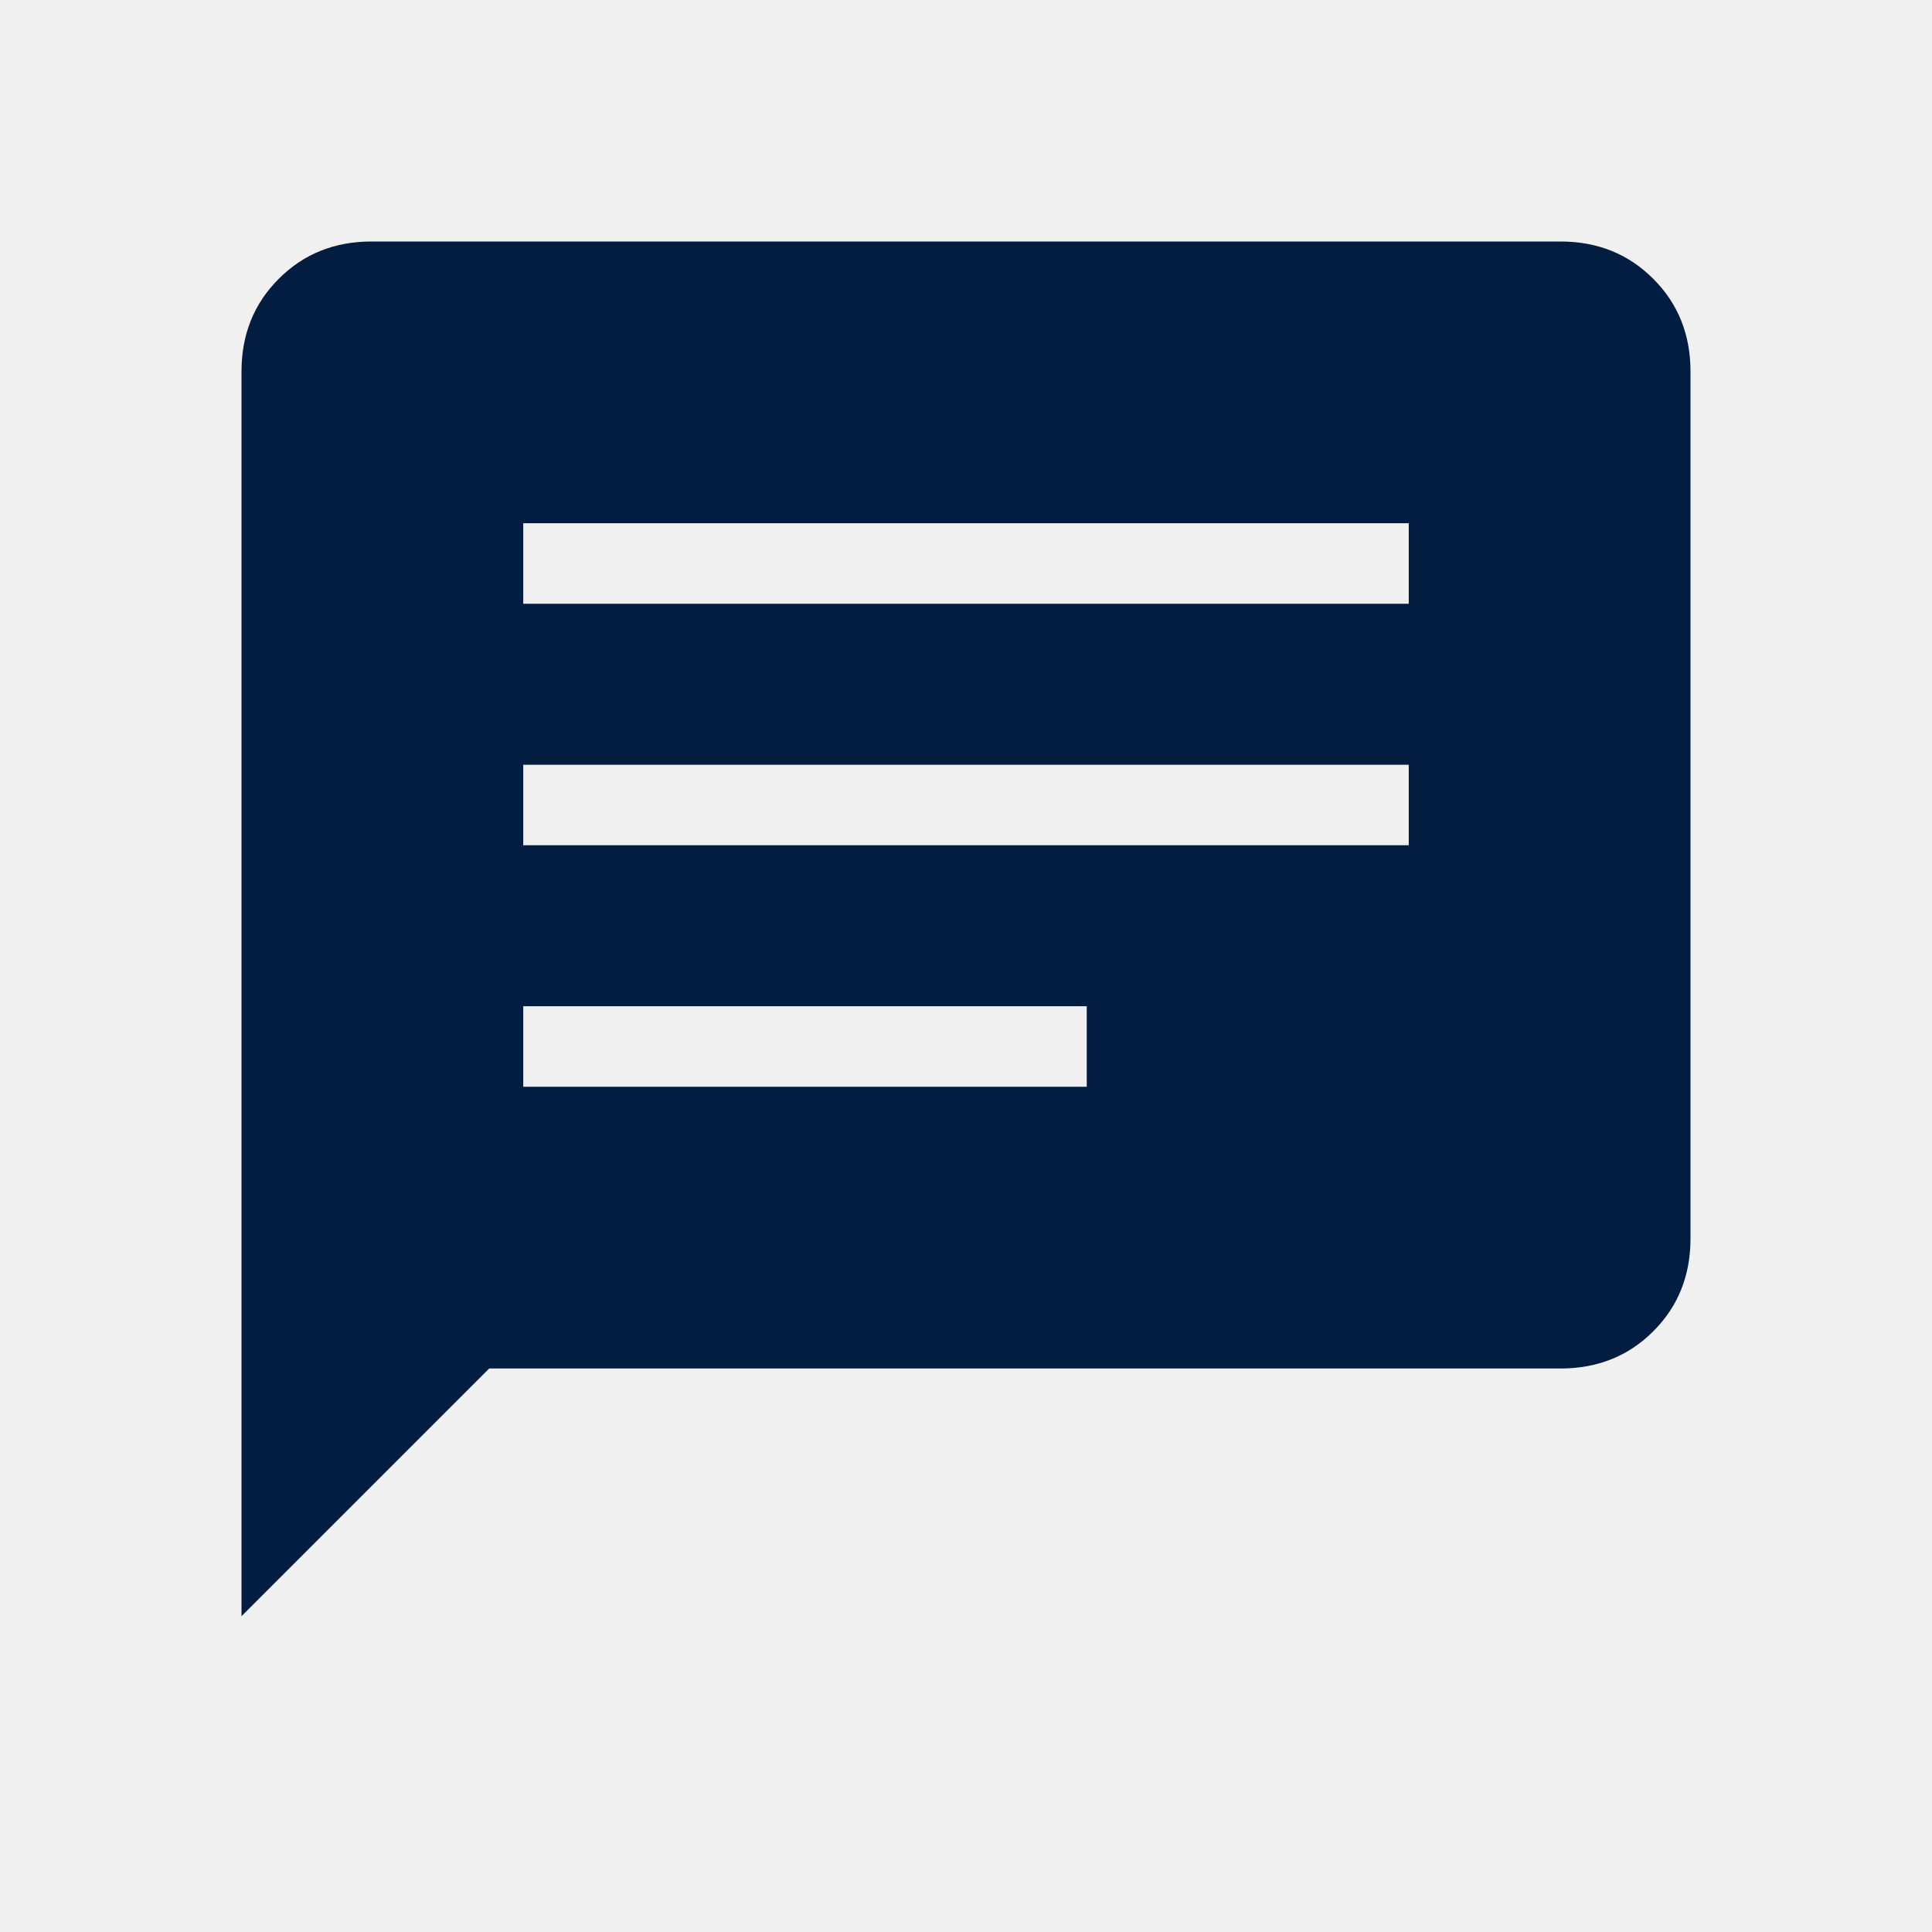
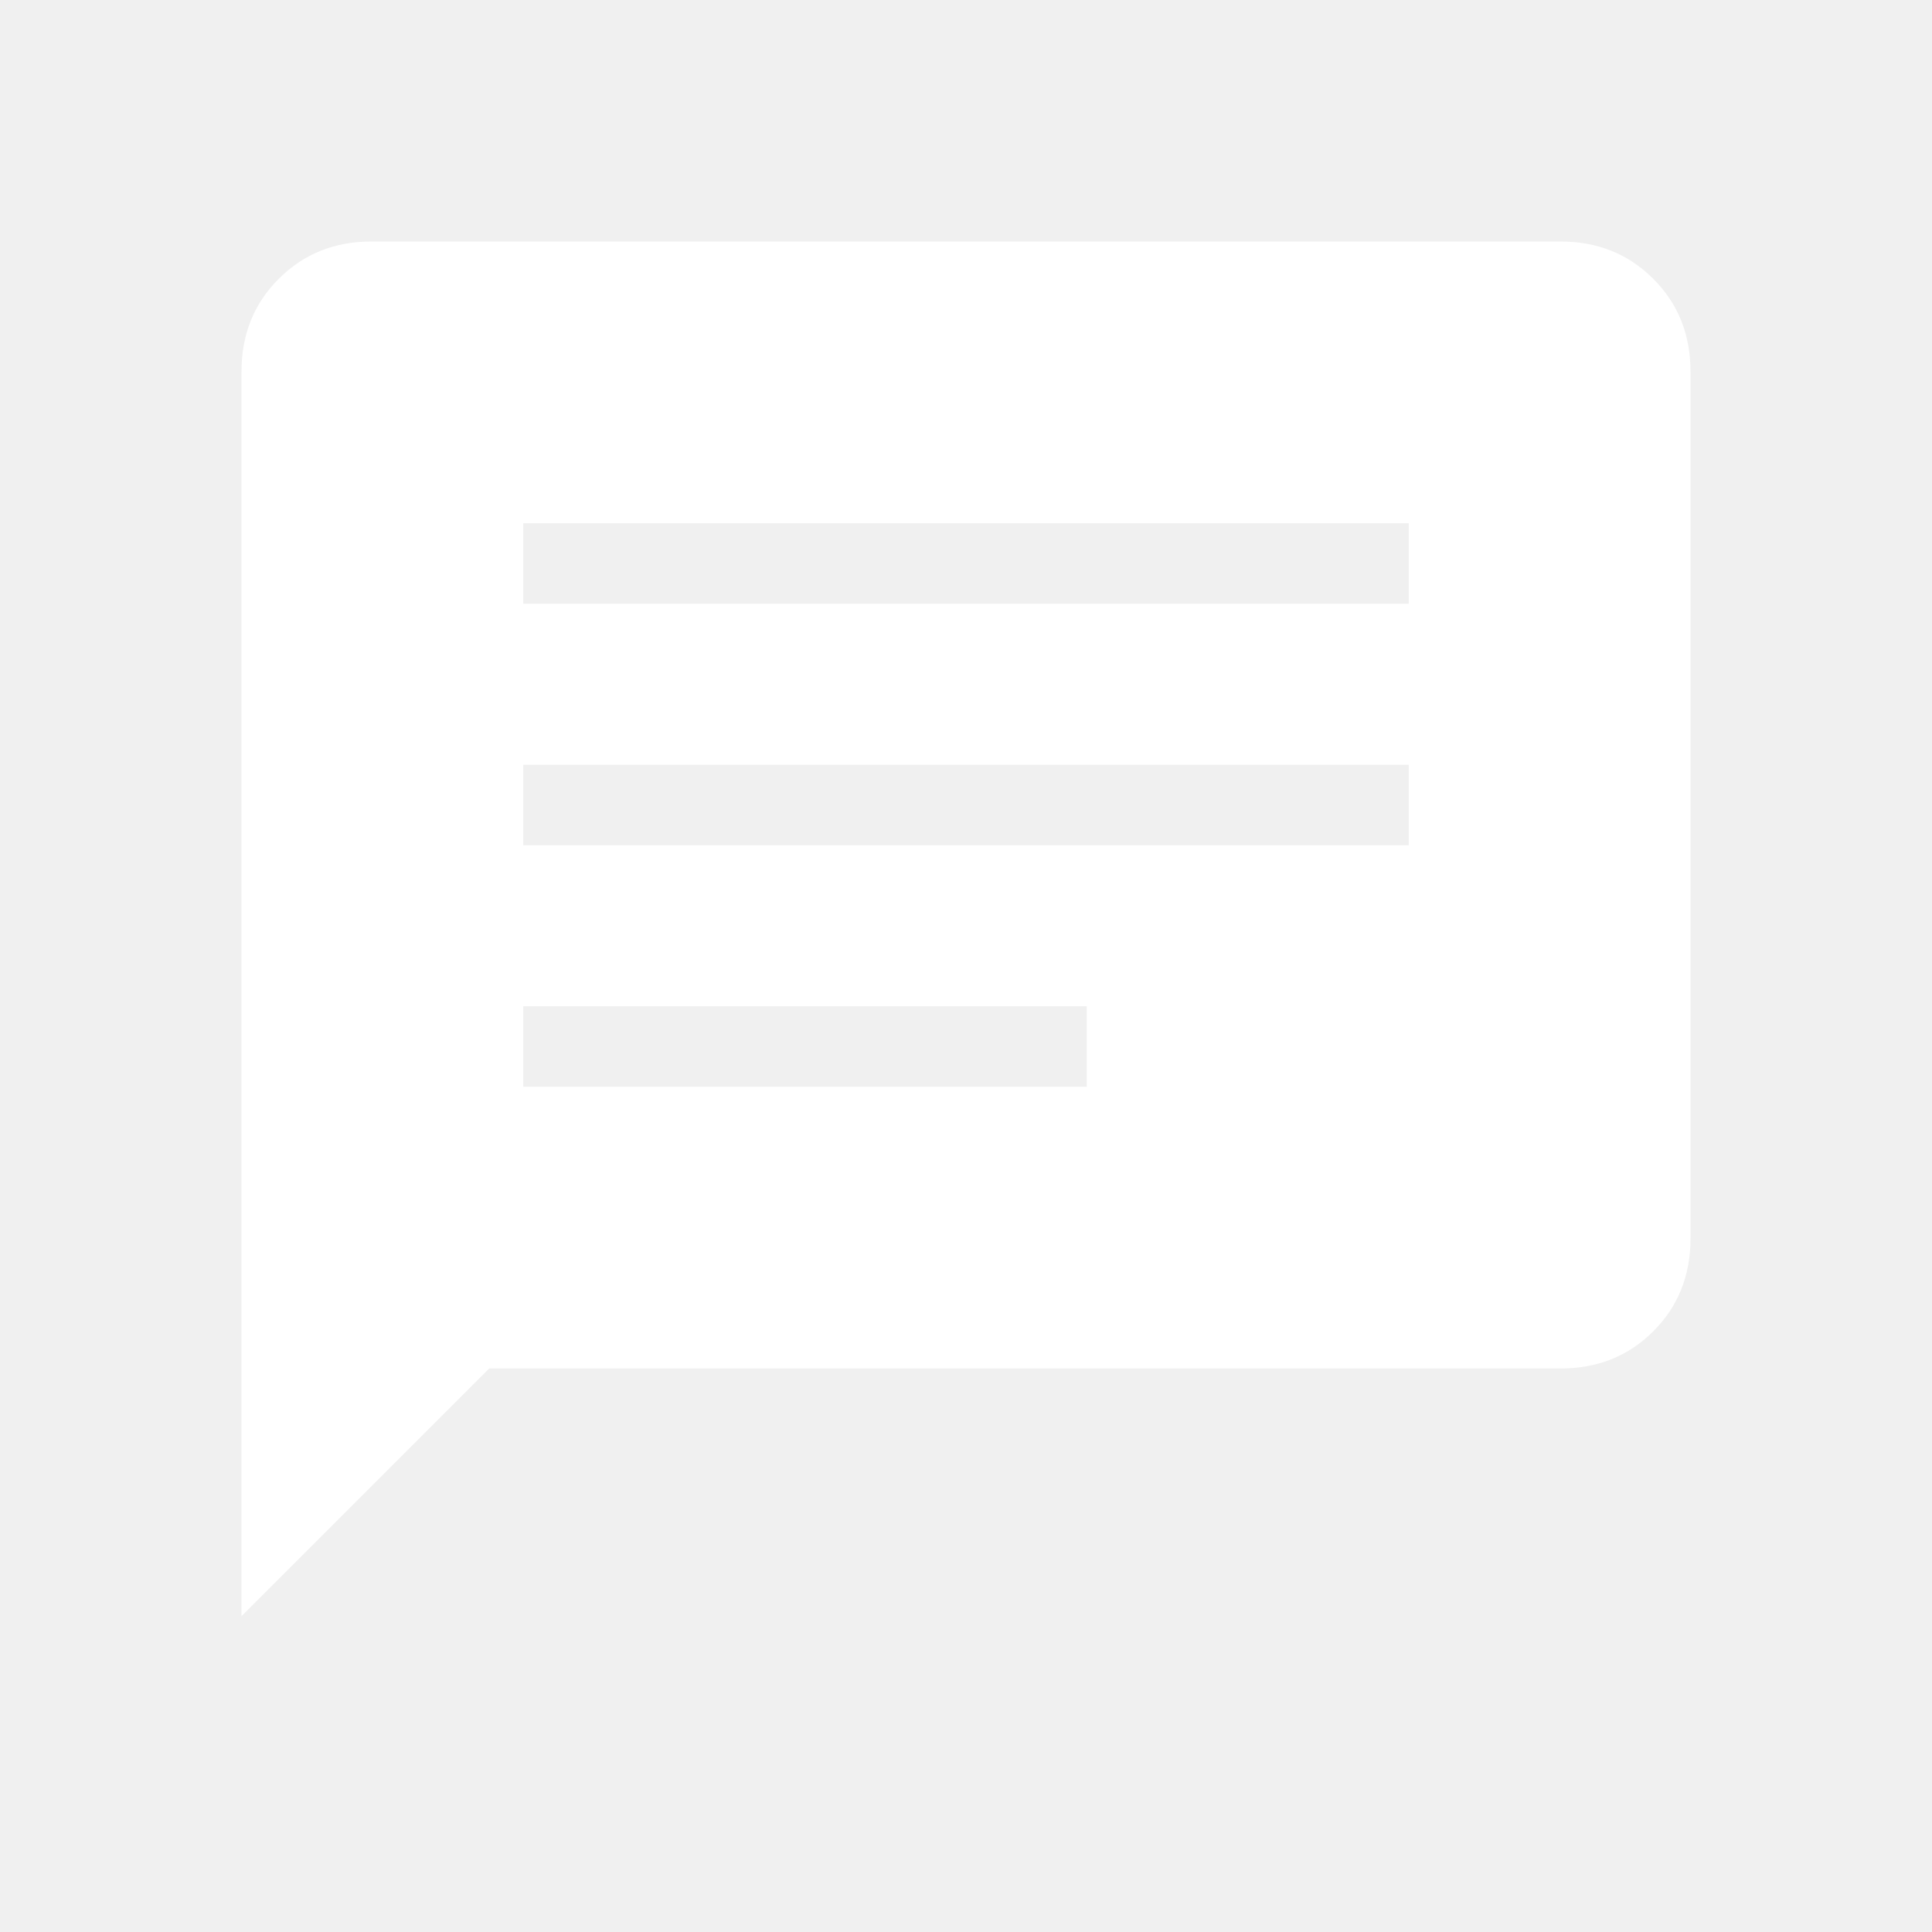
<svg xmlns="http://www.w3.org/2000/svg" width="30" height="30" viewBox="0 0 30 30" fill="none">
  <g id="material-symbols-light:chat">
-     <path id="Vector" d="M3.75 25.096V5.769C3.75 5.194 3.943 4.714 4.329 4.329C4.714 3.943 5.194 3.75 5.769 3.75H24.231C24.806 3.75 25.286 3.943 25.671 4.329C26.057 4.714 26.25 5.194 26.25 5.769V19.231C26.25 19.806 26.058 20.287 25.672 20.672C25.287 21.058 24.806 21.25 24.231 21.25H7.596L3.75 25.096ZM8.125 16.875H16.875V15.625H8.125V16.875ZM8.125 13.125H21.875V11.875H8.125V13.125ZM8.125 9.375H21.875V8.125H8.125V9.375Z" fill="#021D40" />
+     <path id="Vector" d="M3.75 25.096V5.769C3.75 5.194 3.943 4.714 4.329 4.329C4.714 3.943 5.194 3.75 5.769 3.75H24.231C24.806 3.75 25.286 3.943 25.671 4.329C26.057 4.714 26.25 5.194 26.25 5.769V19.231C26.25 19.806 26.058 20.287 25.672 20.672C25.287 21.058 24.806 21.25 24.231 21.25H7.596L3.75 25.096ZM8.125 16.875H16.875V15.625H8.125V16.875ZM8.125 13.125H21.875V11.875H8.125V13.125ZM8.125 9.375H21.875V8.125H8.125V9.375Z" fill="#fff" />
  </g>
</svg>
